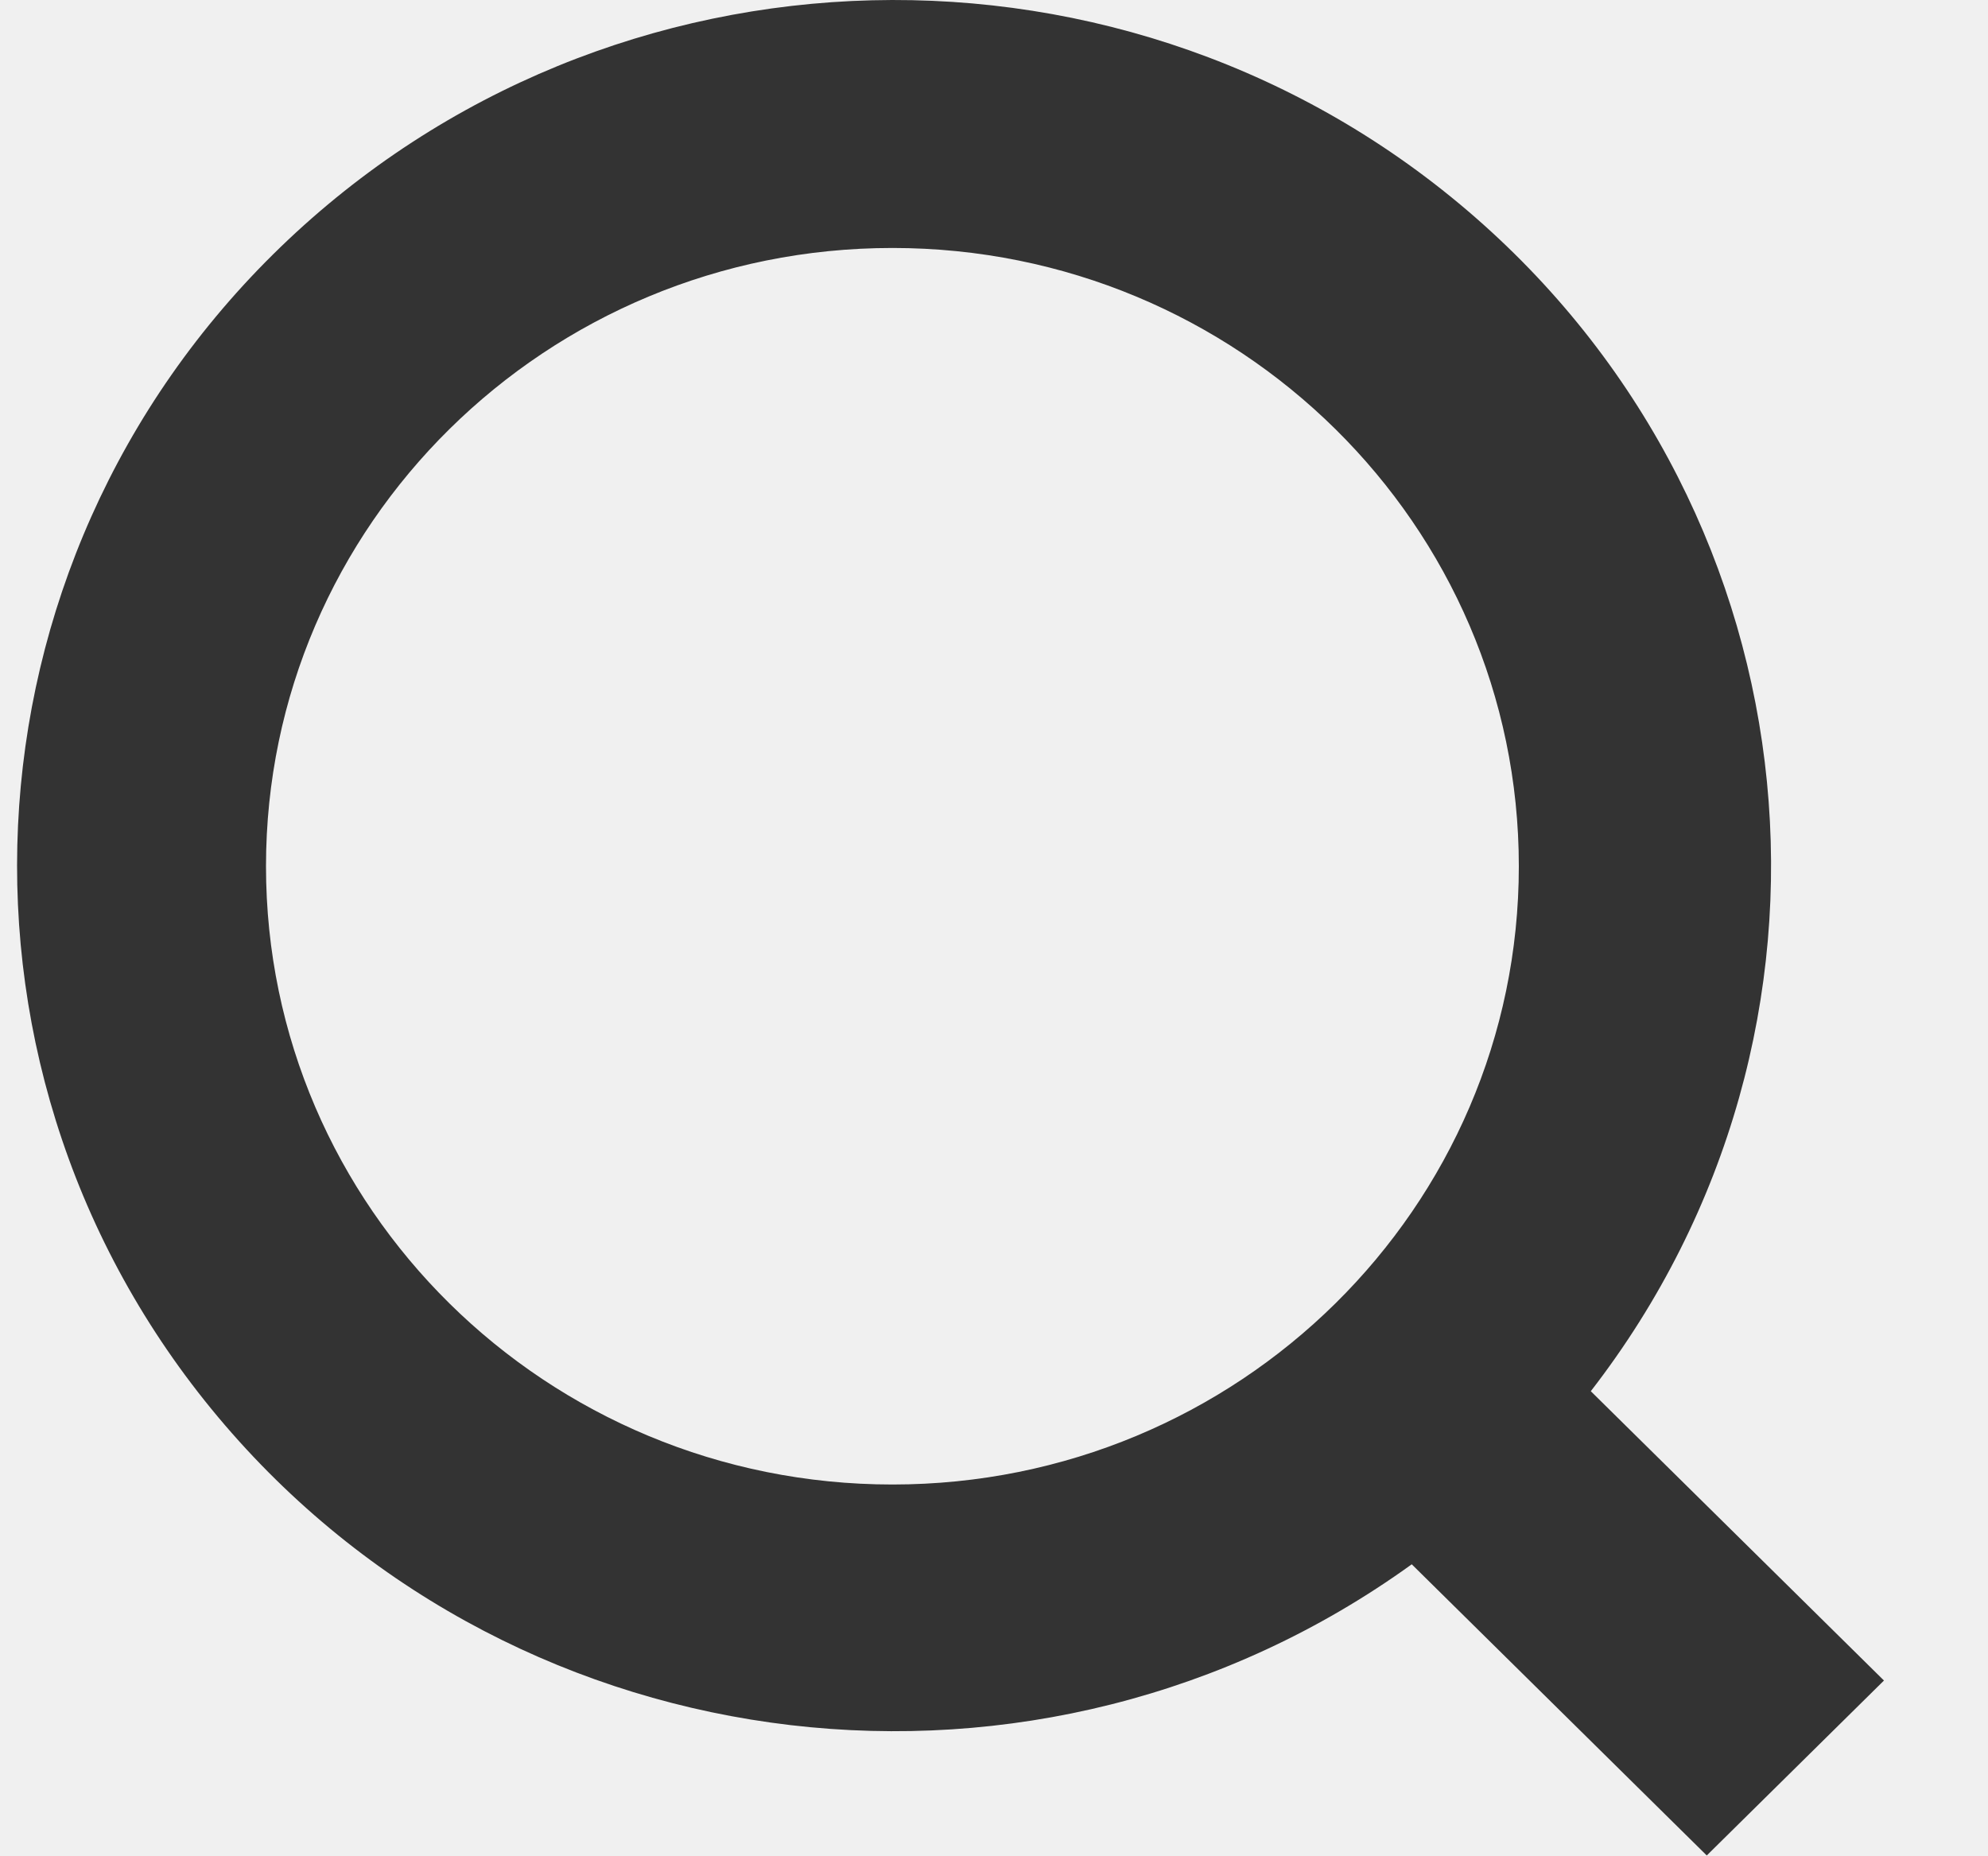
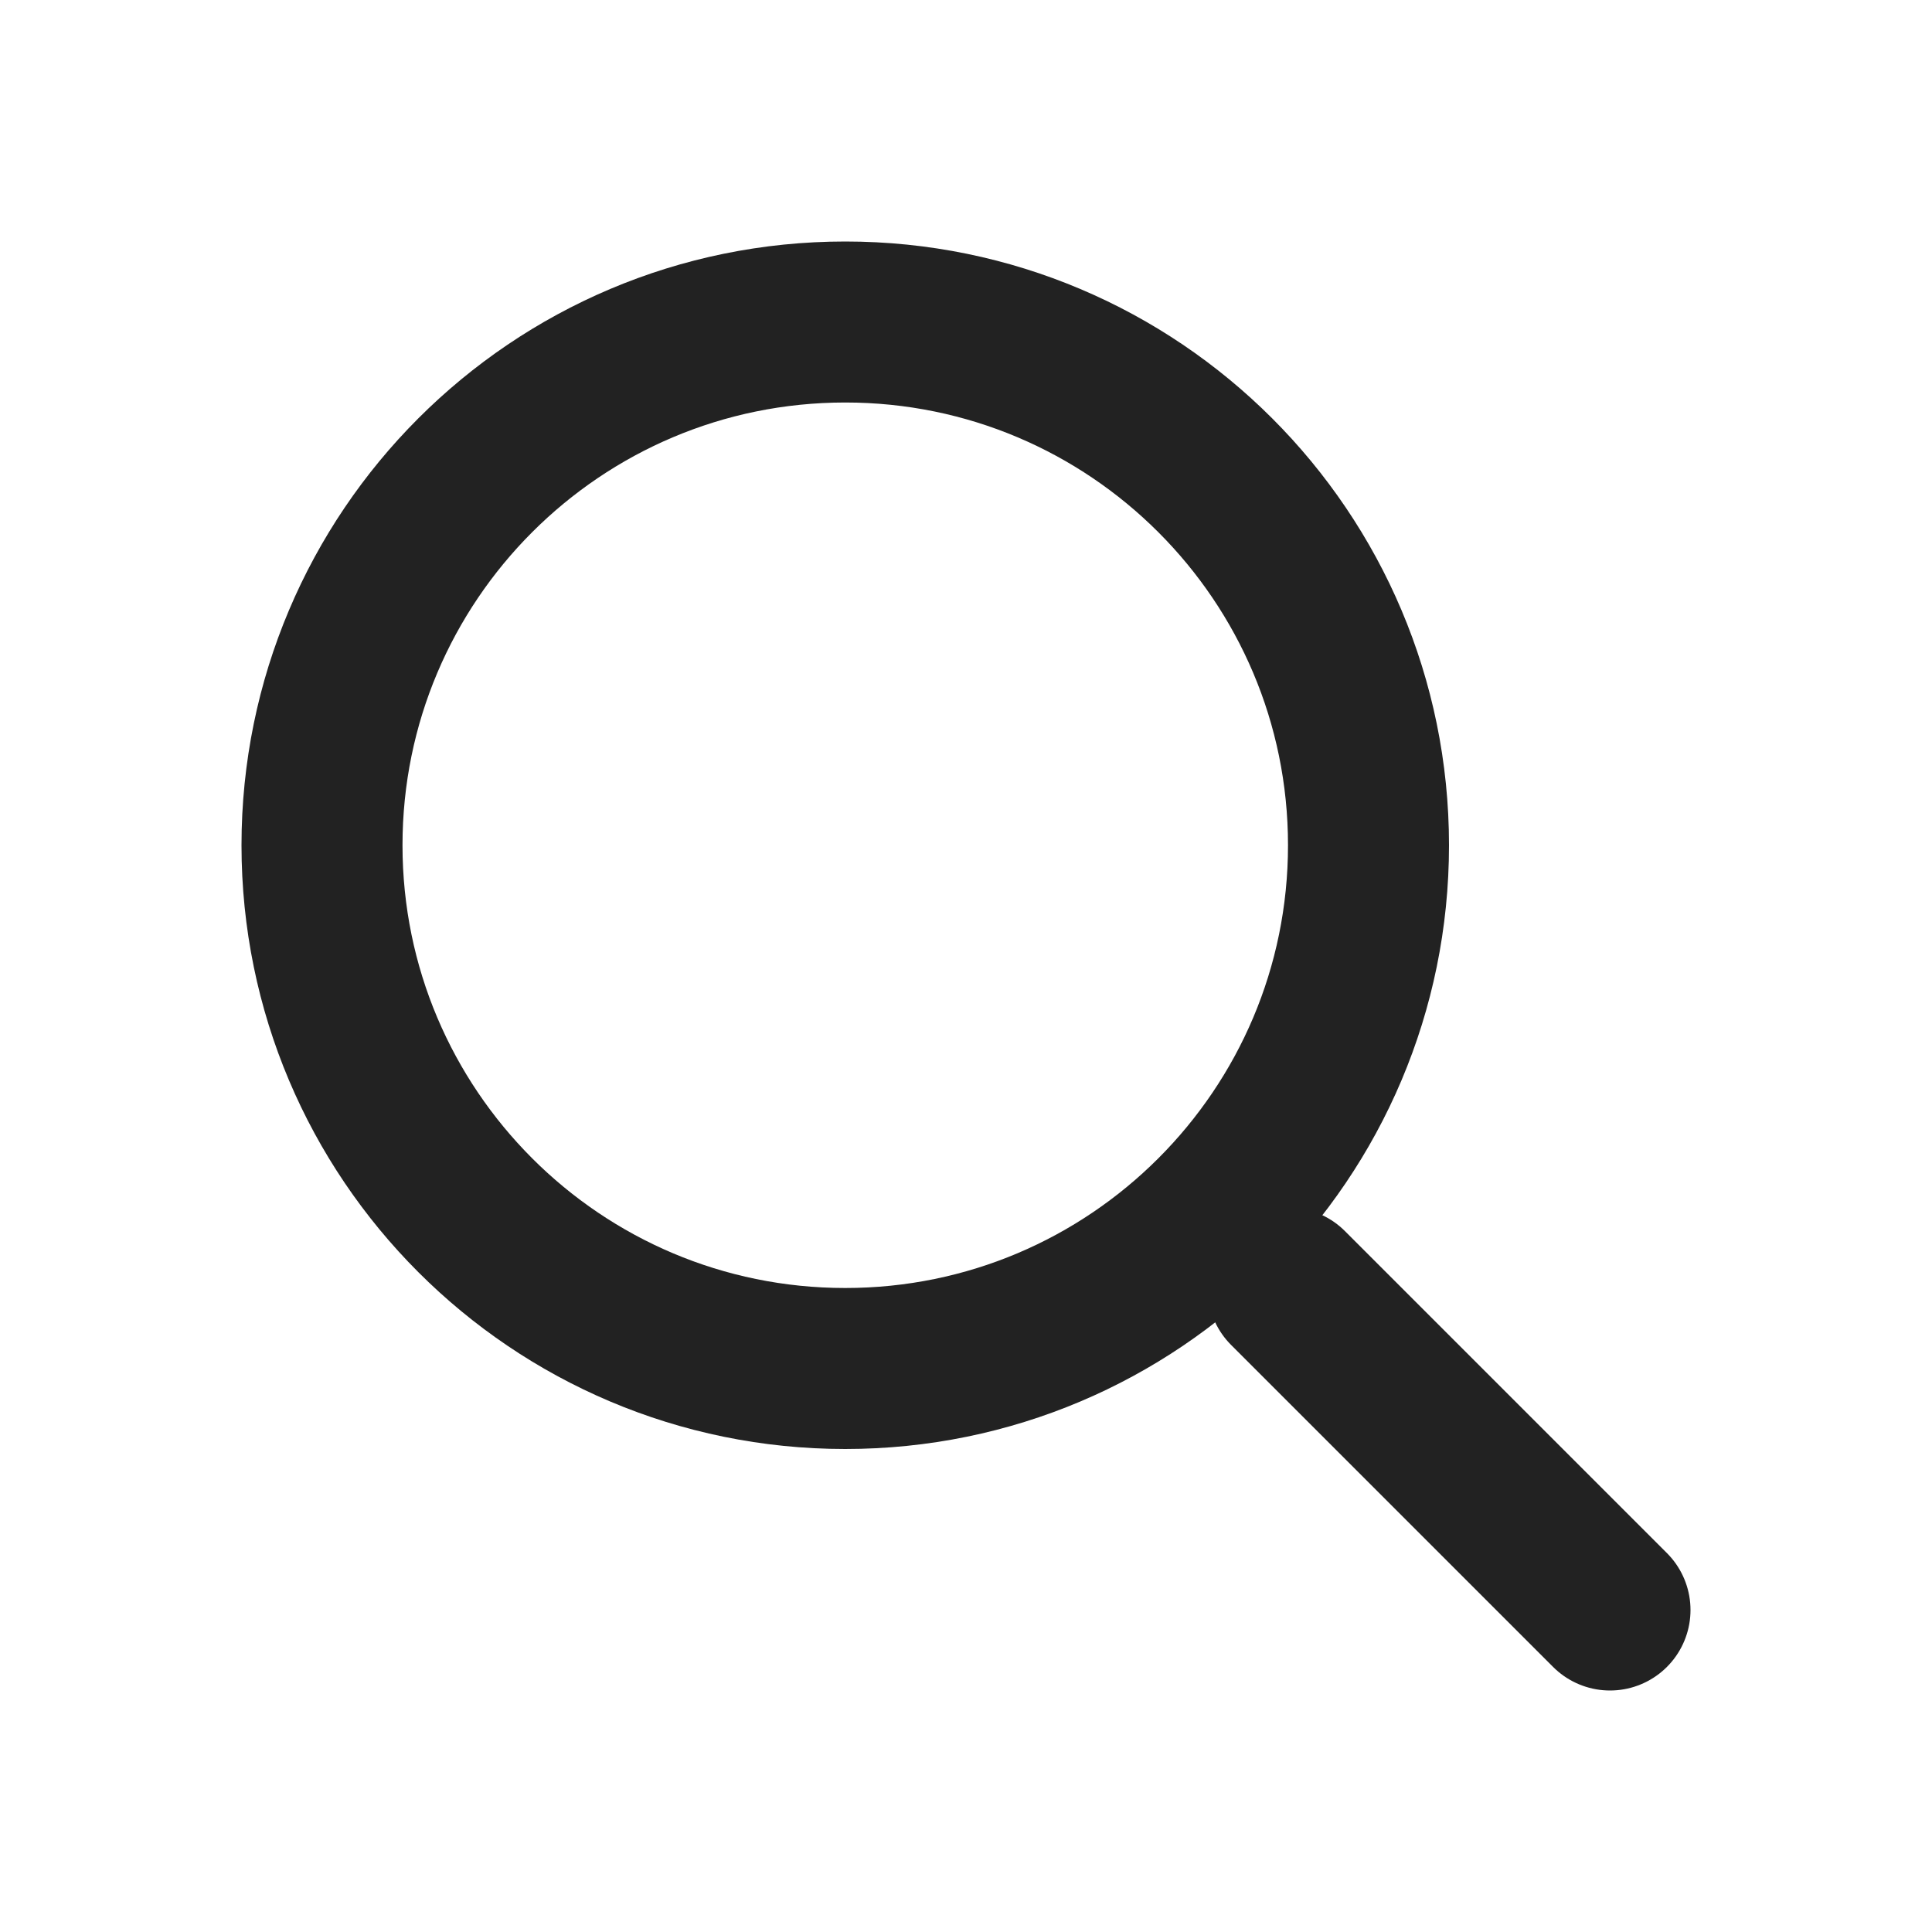
- <svg xmlns="http://www.w3.org/2000/svg" width="15" height="14" viewBox="0 0 15 14" fill="none">
-   <path fill-rule="evenodd" clip-rule="evenodd" d="M12.003 10.497L14.215 12.68L12.878 14L10.652 11.803C7.85 13.825 3.942 13.367 1.698 10.754C-0.546 8.141 -0.363 4.26 2.117 1.864C4.597 -0.532 8.531 -0.63 11.13 1.639C13.73 3.909 14.111 7.775 12.003 10.497ZM6.734 1.871C4.123 1.871 2.007 3.96 2.007 6.536C2.007 9.113 4.123 11.201 6.734 11.201C9.344 11.201 11.46 9.113 11.46 6.536C11.46 3.96 9.344 1.871 6.734 1.871Z" fill="#333333" />
+ <svg xmlns="http://www.w3.org/2000/svg" width="24" height="24" viewBox="0 0 24 24" fill="none">
+   <rect width="24" height="24" fill="white" />
+   <circle cx="10.5" cy="10.5" r="6.5" stroke="#222222" stroke-width="2" />
+   <path d="M16 16L20 20" stroke="#222222" stroke-width="2" stroke-linecap="round" />
</svg>
